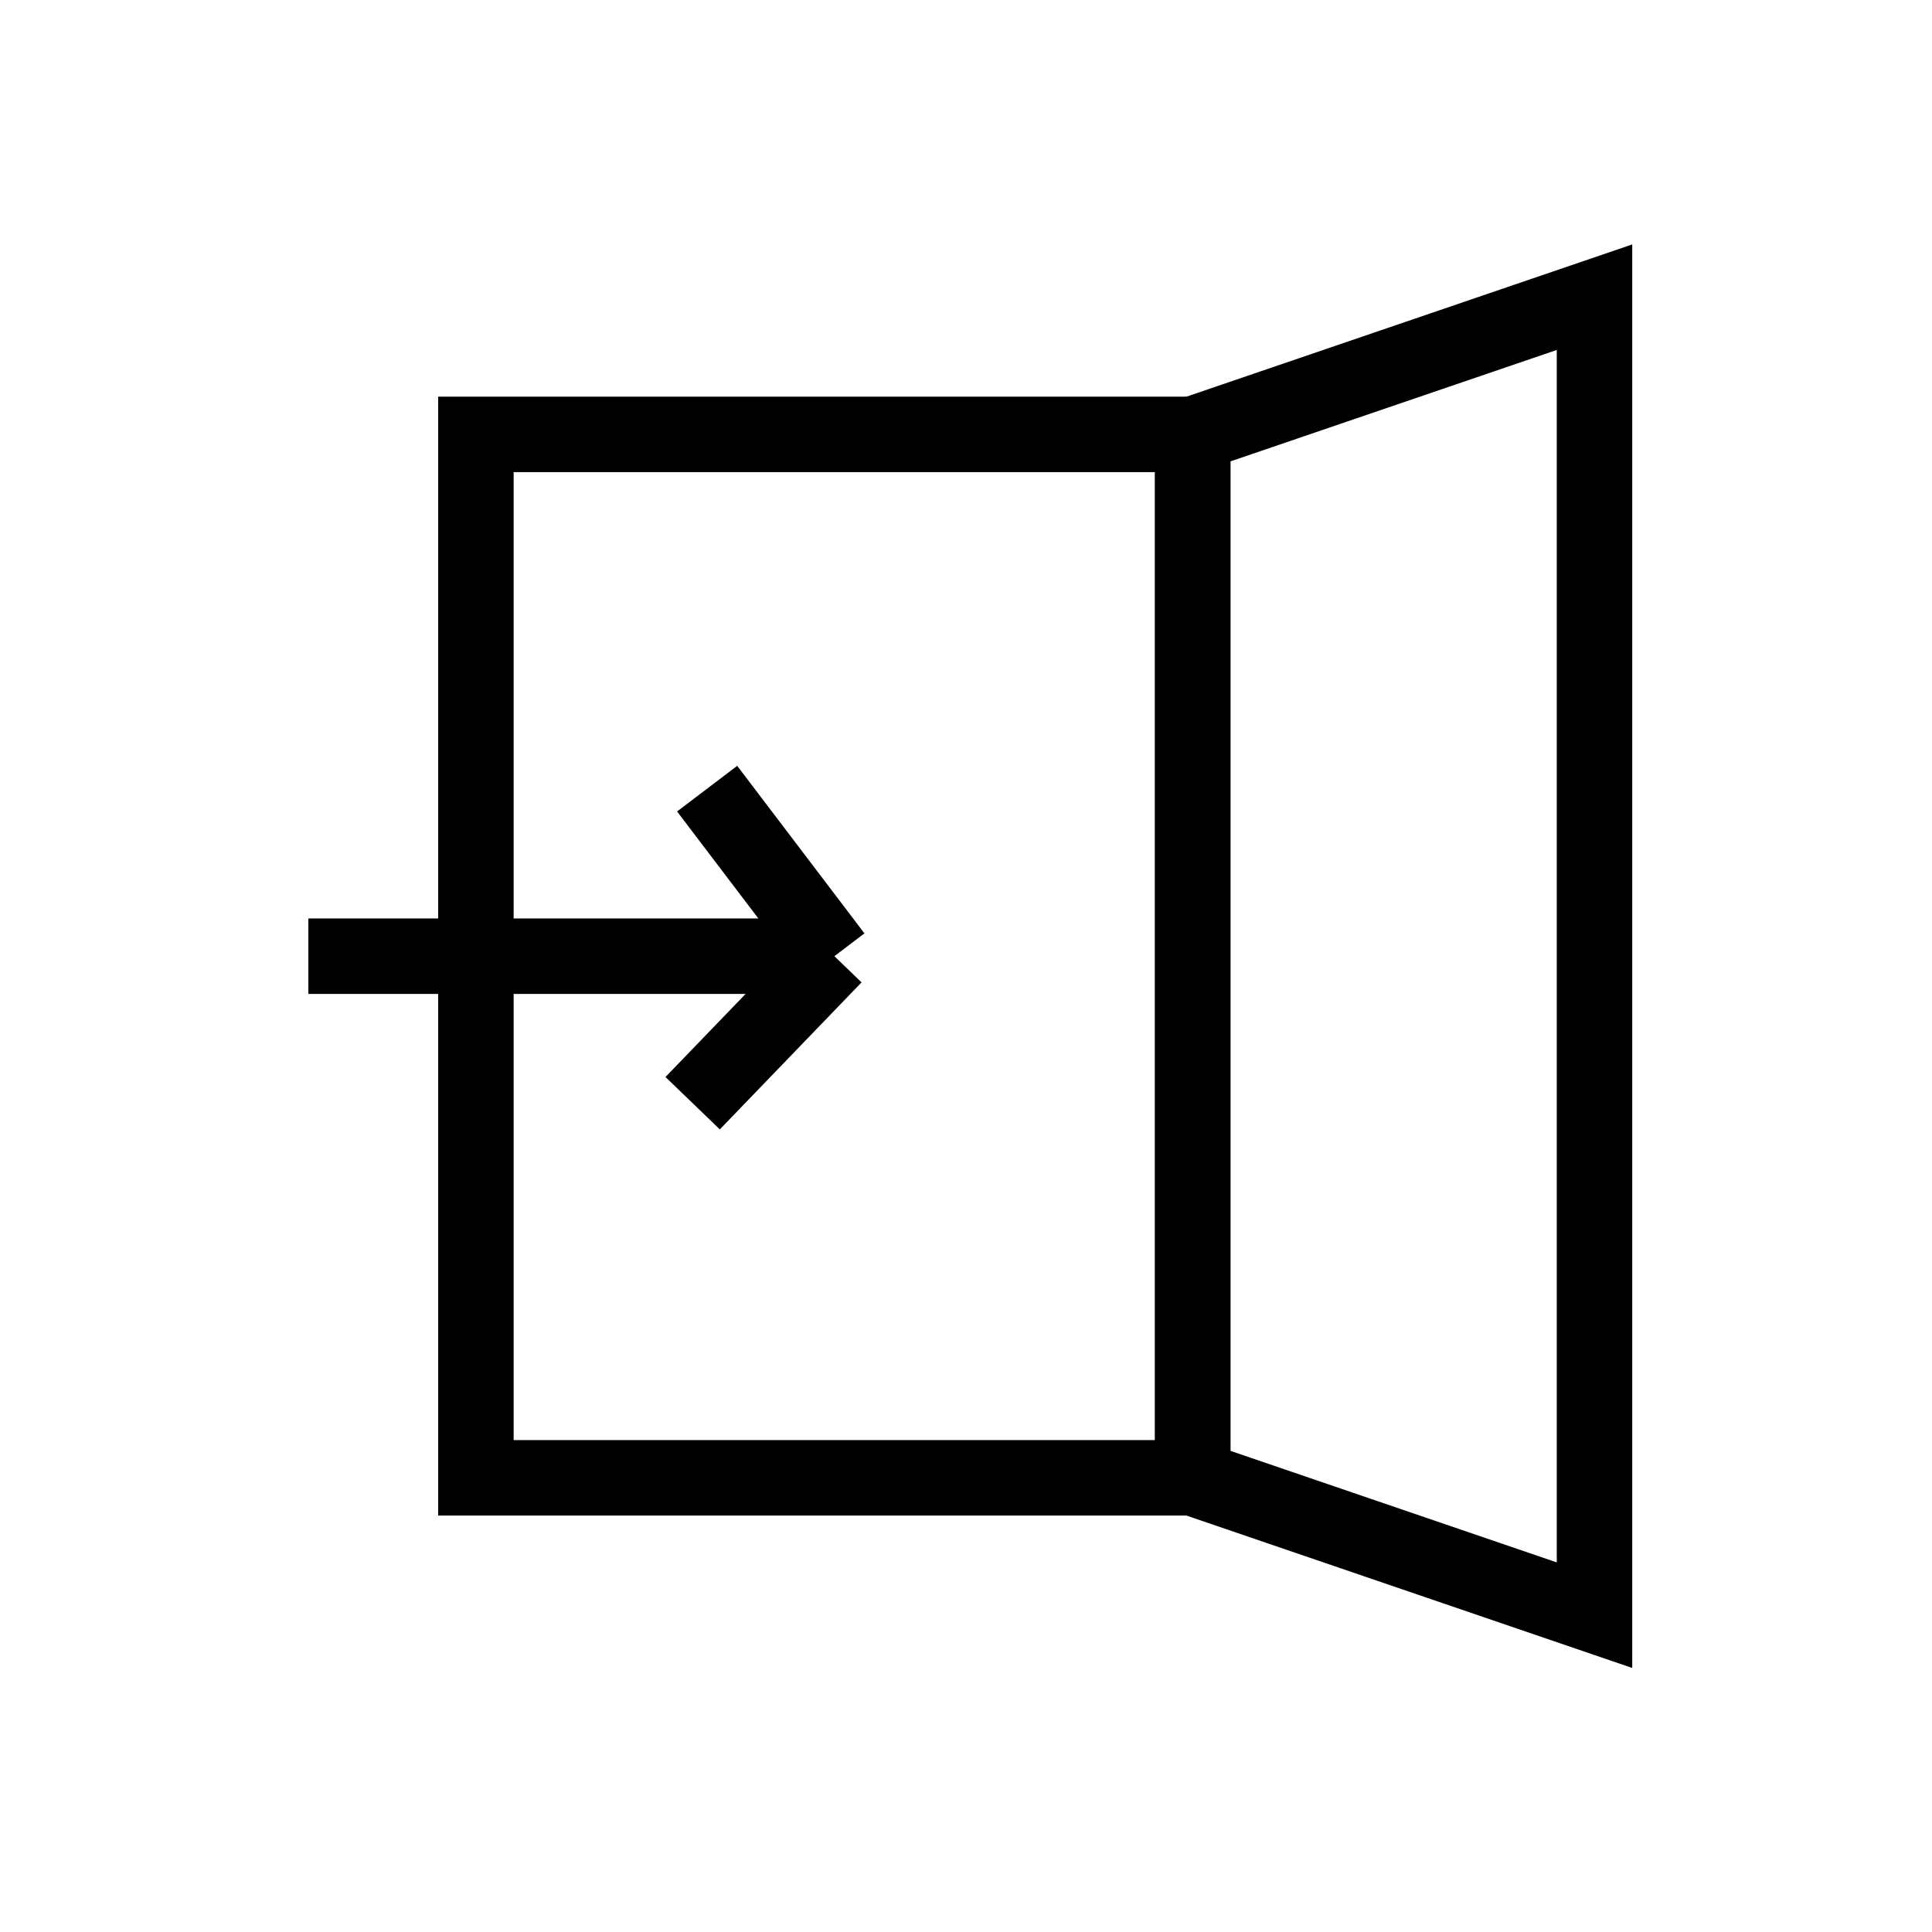
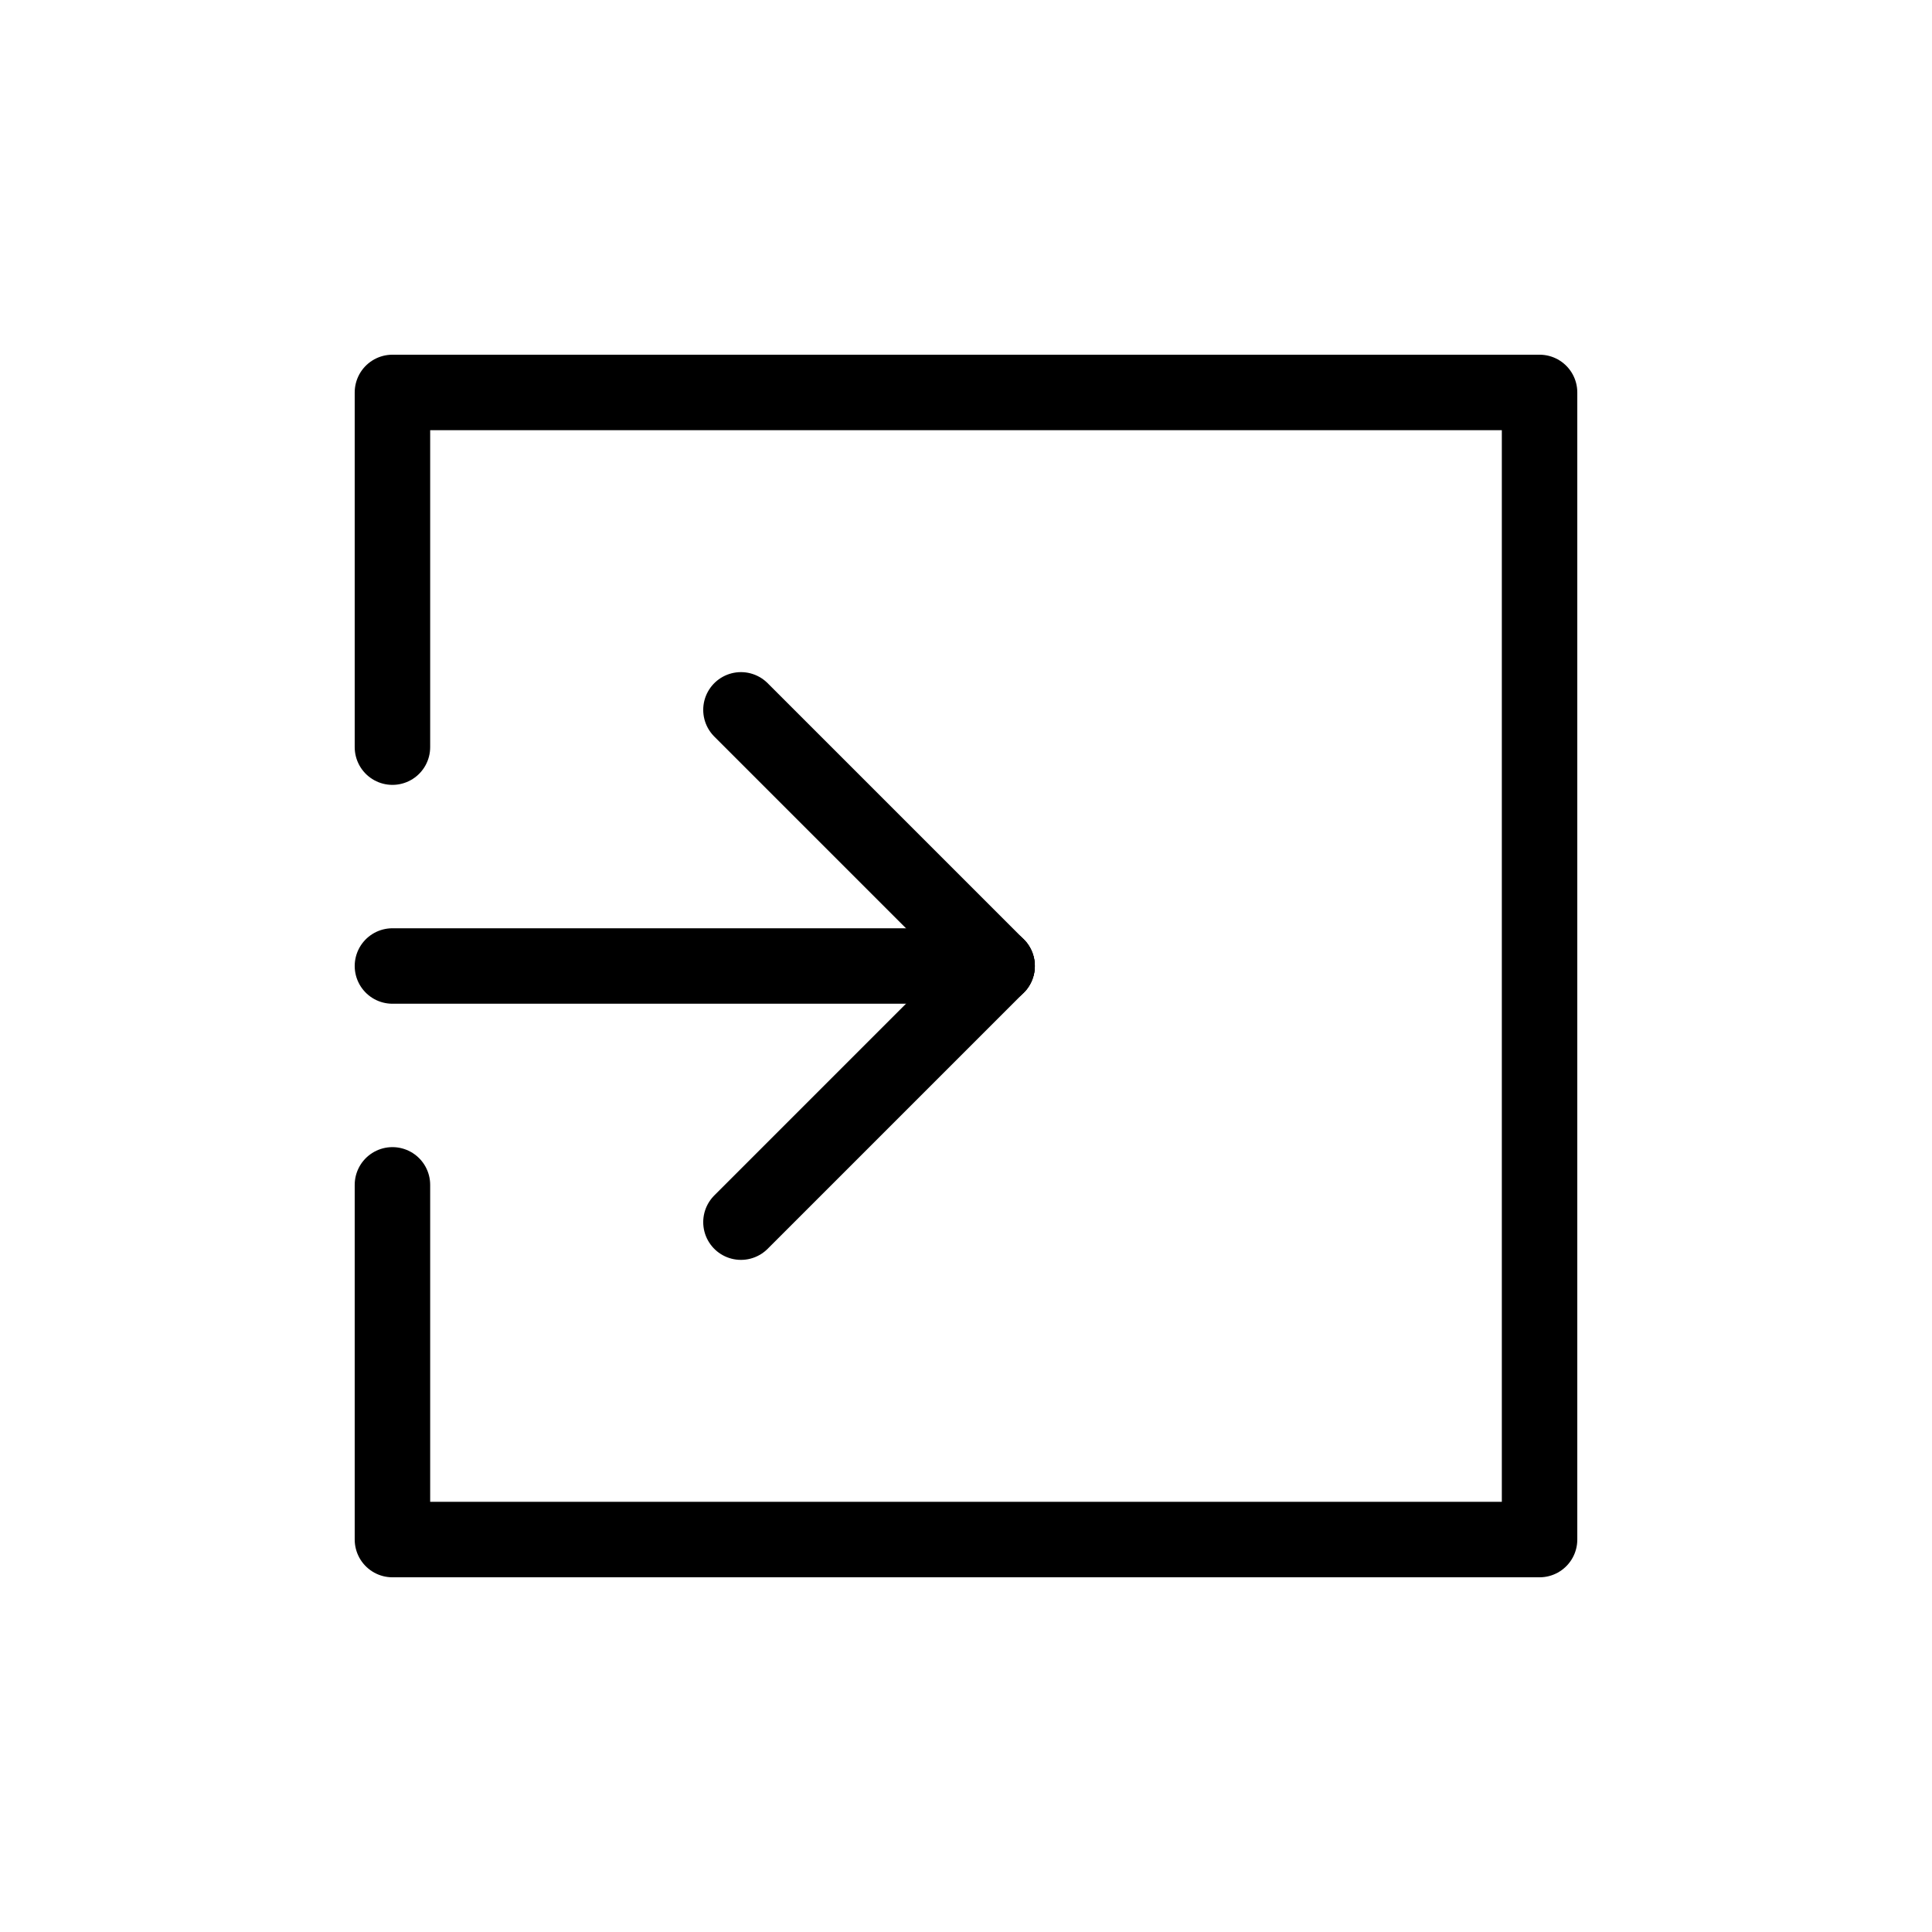
<svg xmlns="http://www.w3.org/2000/svg" viewBox="0 0 128 128">
  <defs>
-     <style>.a{fill:none;stroke:#000;stroke-miterlimit:10;stroke-width:5px;}</style>
+     <style>.a,.b{fill:none;stroke:#000;stroke-linecap:round;stroke-width:5px;}.a{stroke-miterlimit:10;}.b{stroke-linejoin:round;}</style>
  </defs>
-   <rect class="a" x="31.53" y="28.78" width="47.49" height="69.13" />
-   <polygon class="a" points="79.02 97.91 105.64 107.01 105.64 19.69 79.02 28.78 79.02 97.91" />
-   <line class="a" x1="20.43" y1="63.35" x2="55.28" y2="63.35" />
-   <line class="a" x1="46.85" y1="52.25" x2="55.28" y2="63.35" />
-   <line class="a" x1="45.89" y1="73.09" x2="55.28" y2="63.35" />
+   <line class="a" x1="26" y1="64" x2="66.06" y2="64" />
+   <line class="a" x1="49.09" y1="80.97" x2="66.06" y2="64" />
+   <line class="a" x1="49.09" y1="47.03" x2="66.06" y2="64" />
+   <polyline class="b" points="26 78.5 26 102 102 102 102 26 26 26 26 49.5" />
</svg>
